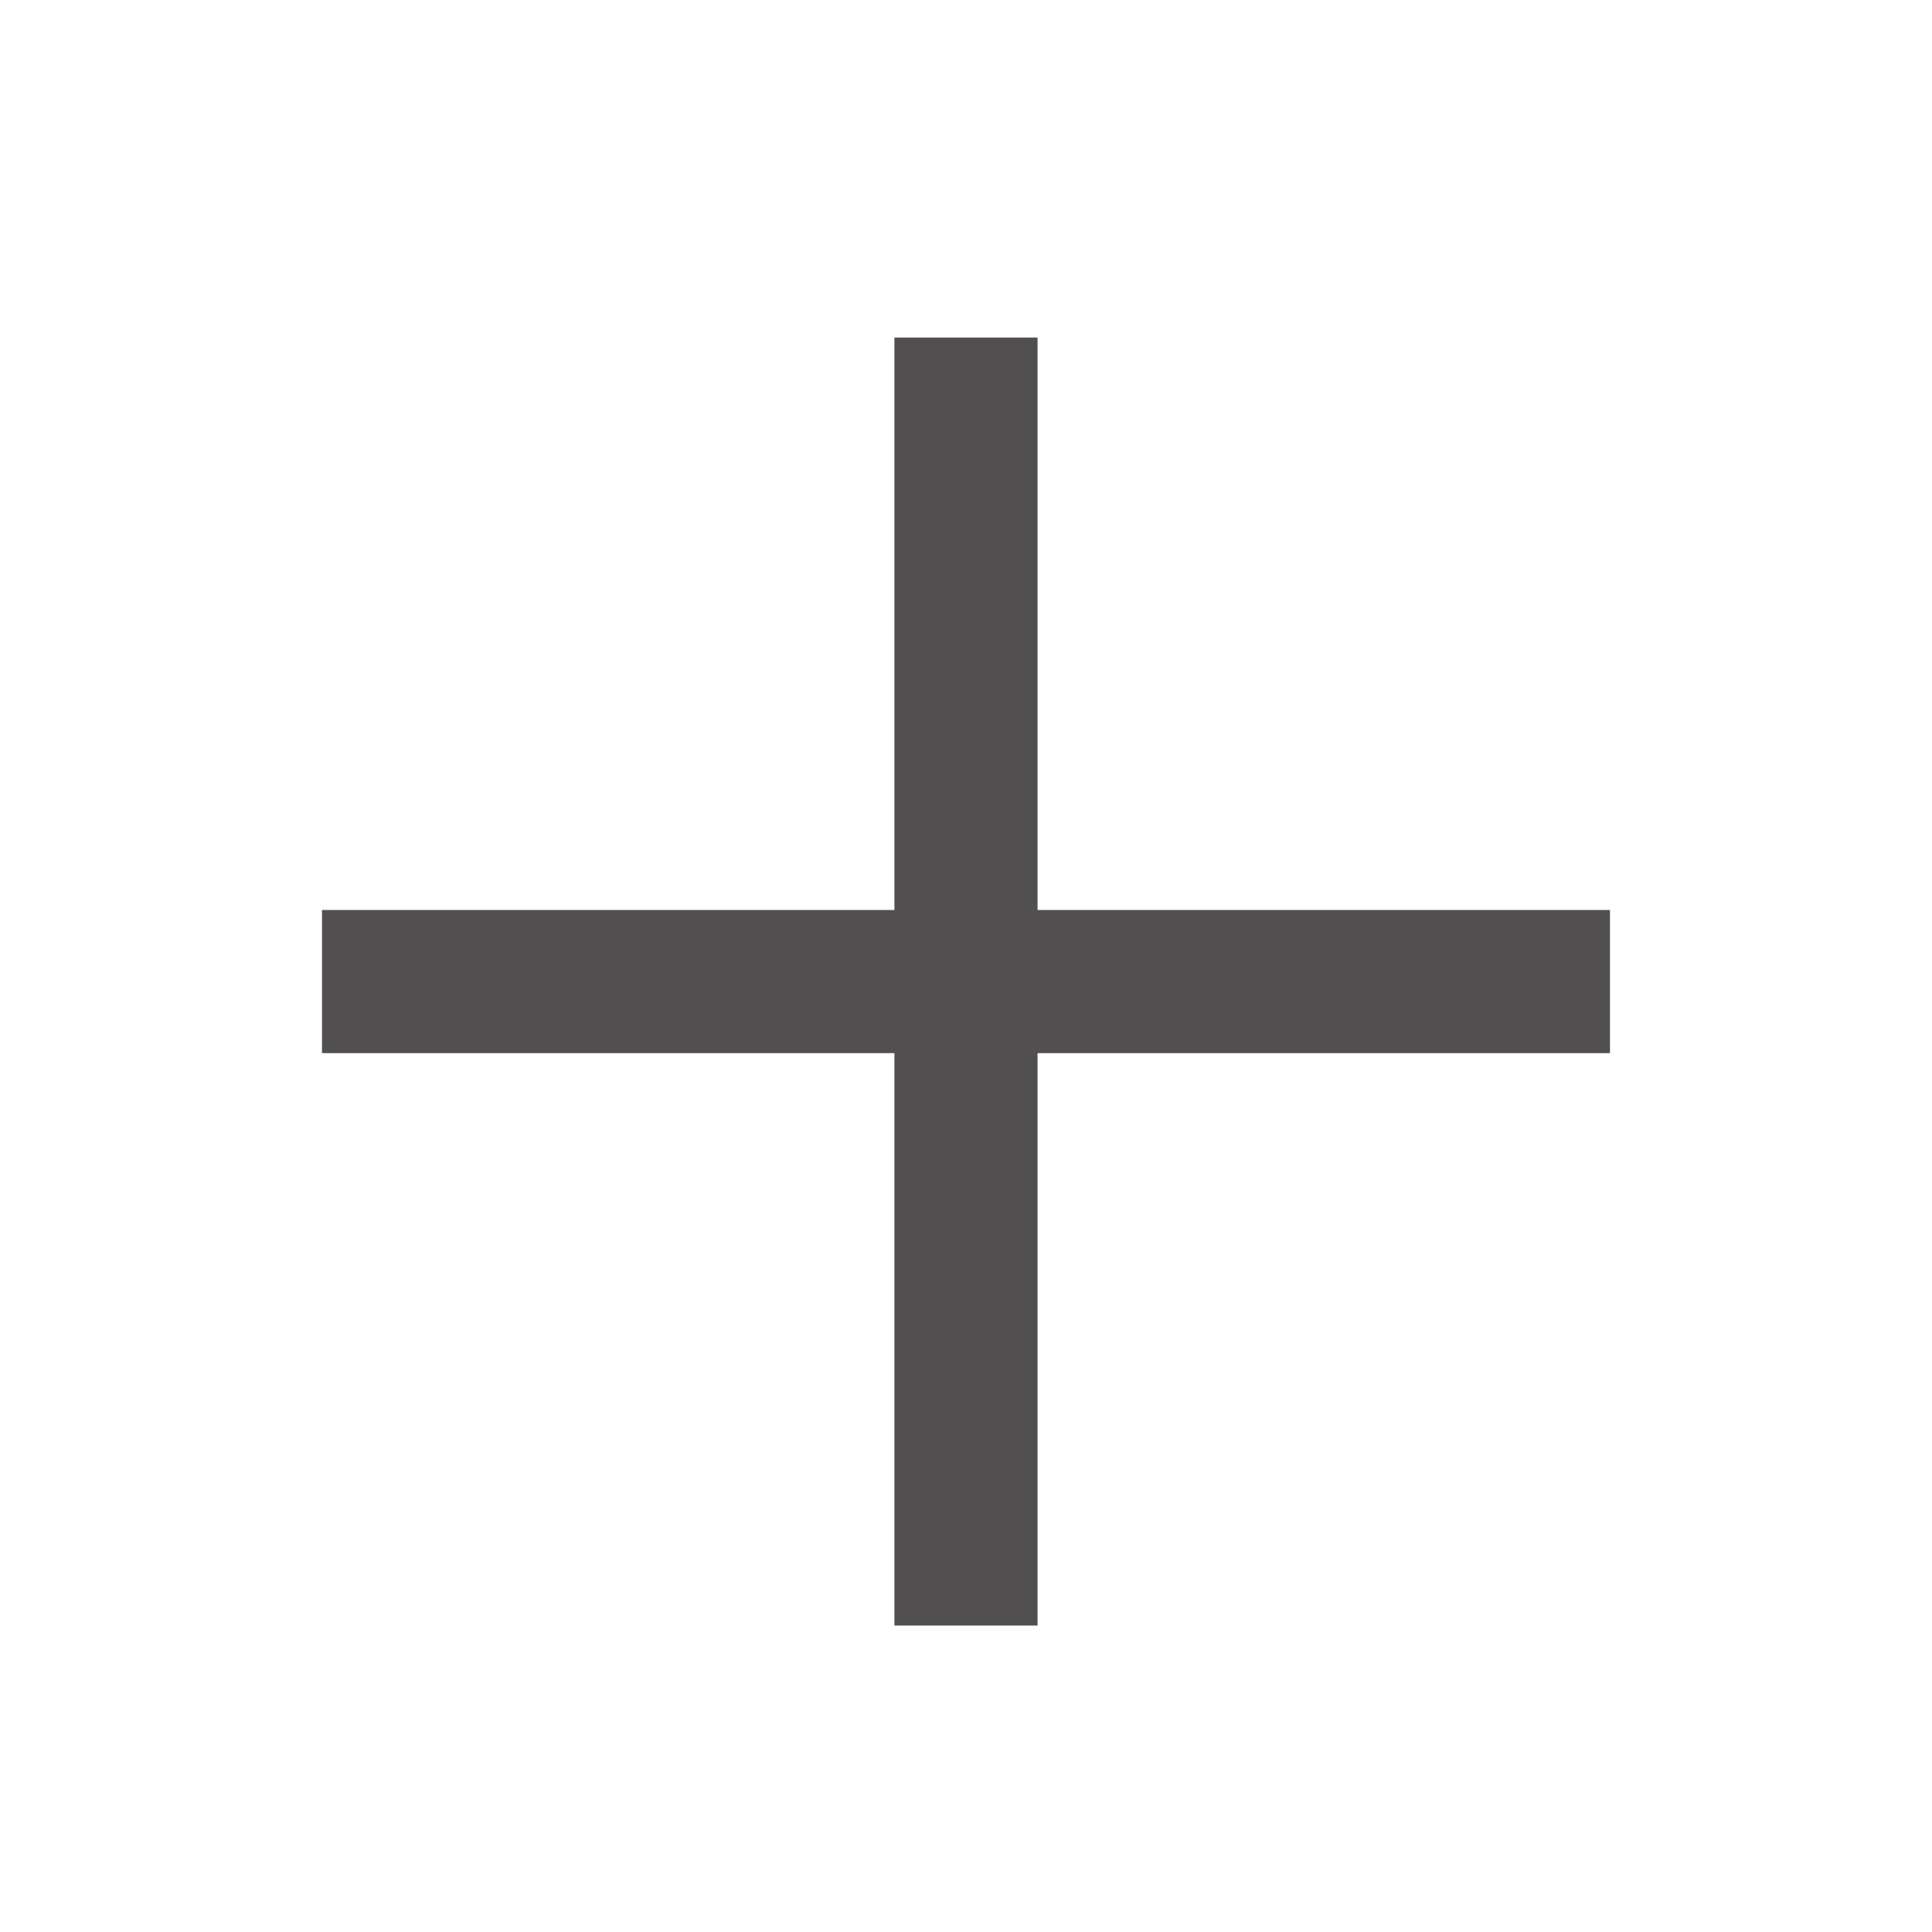
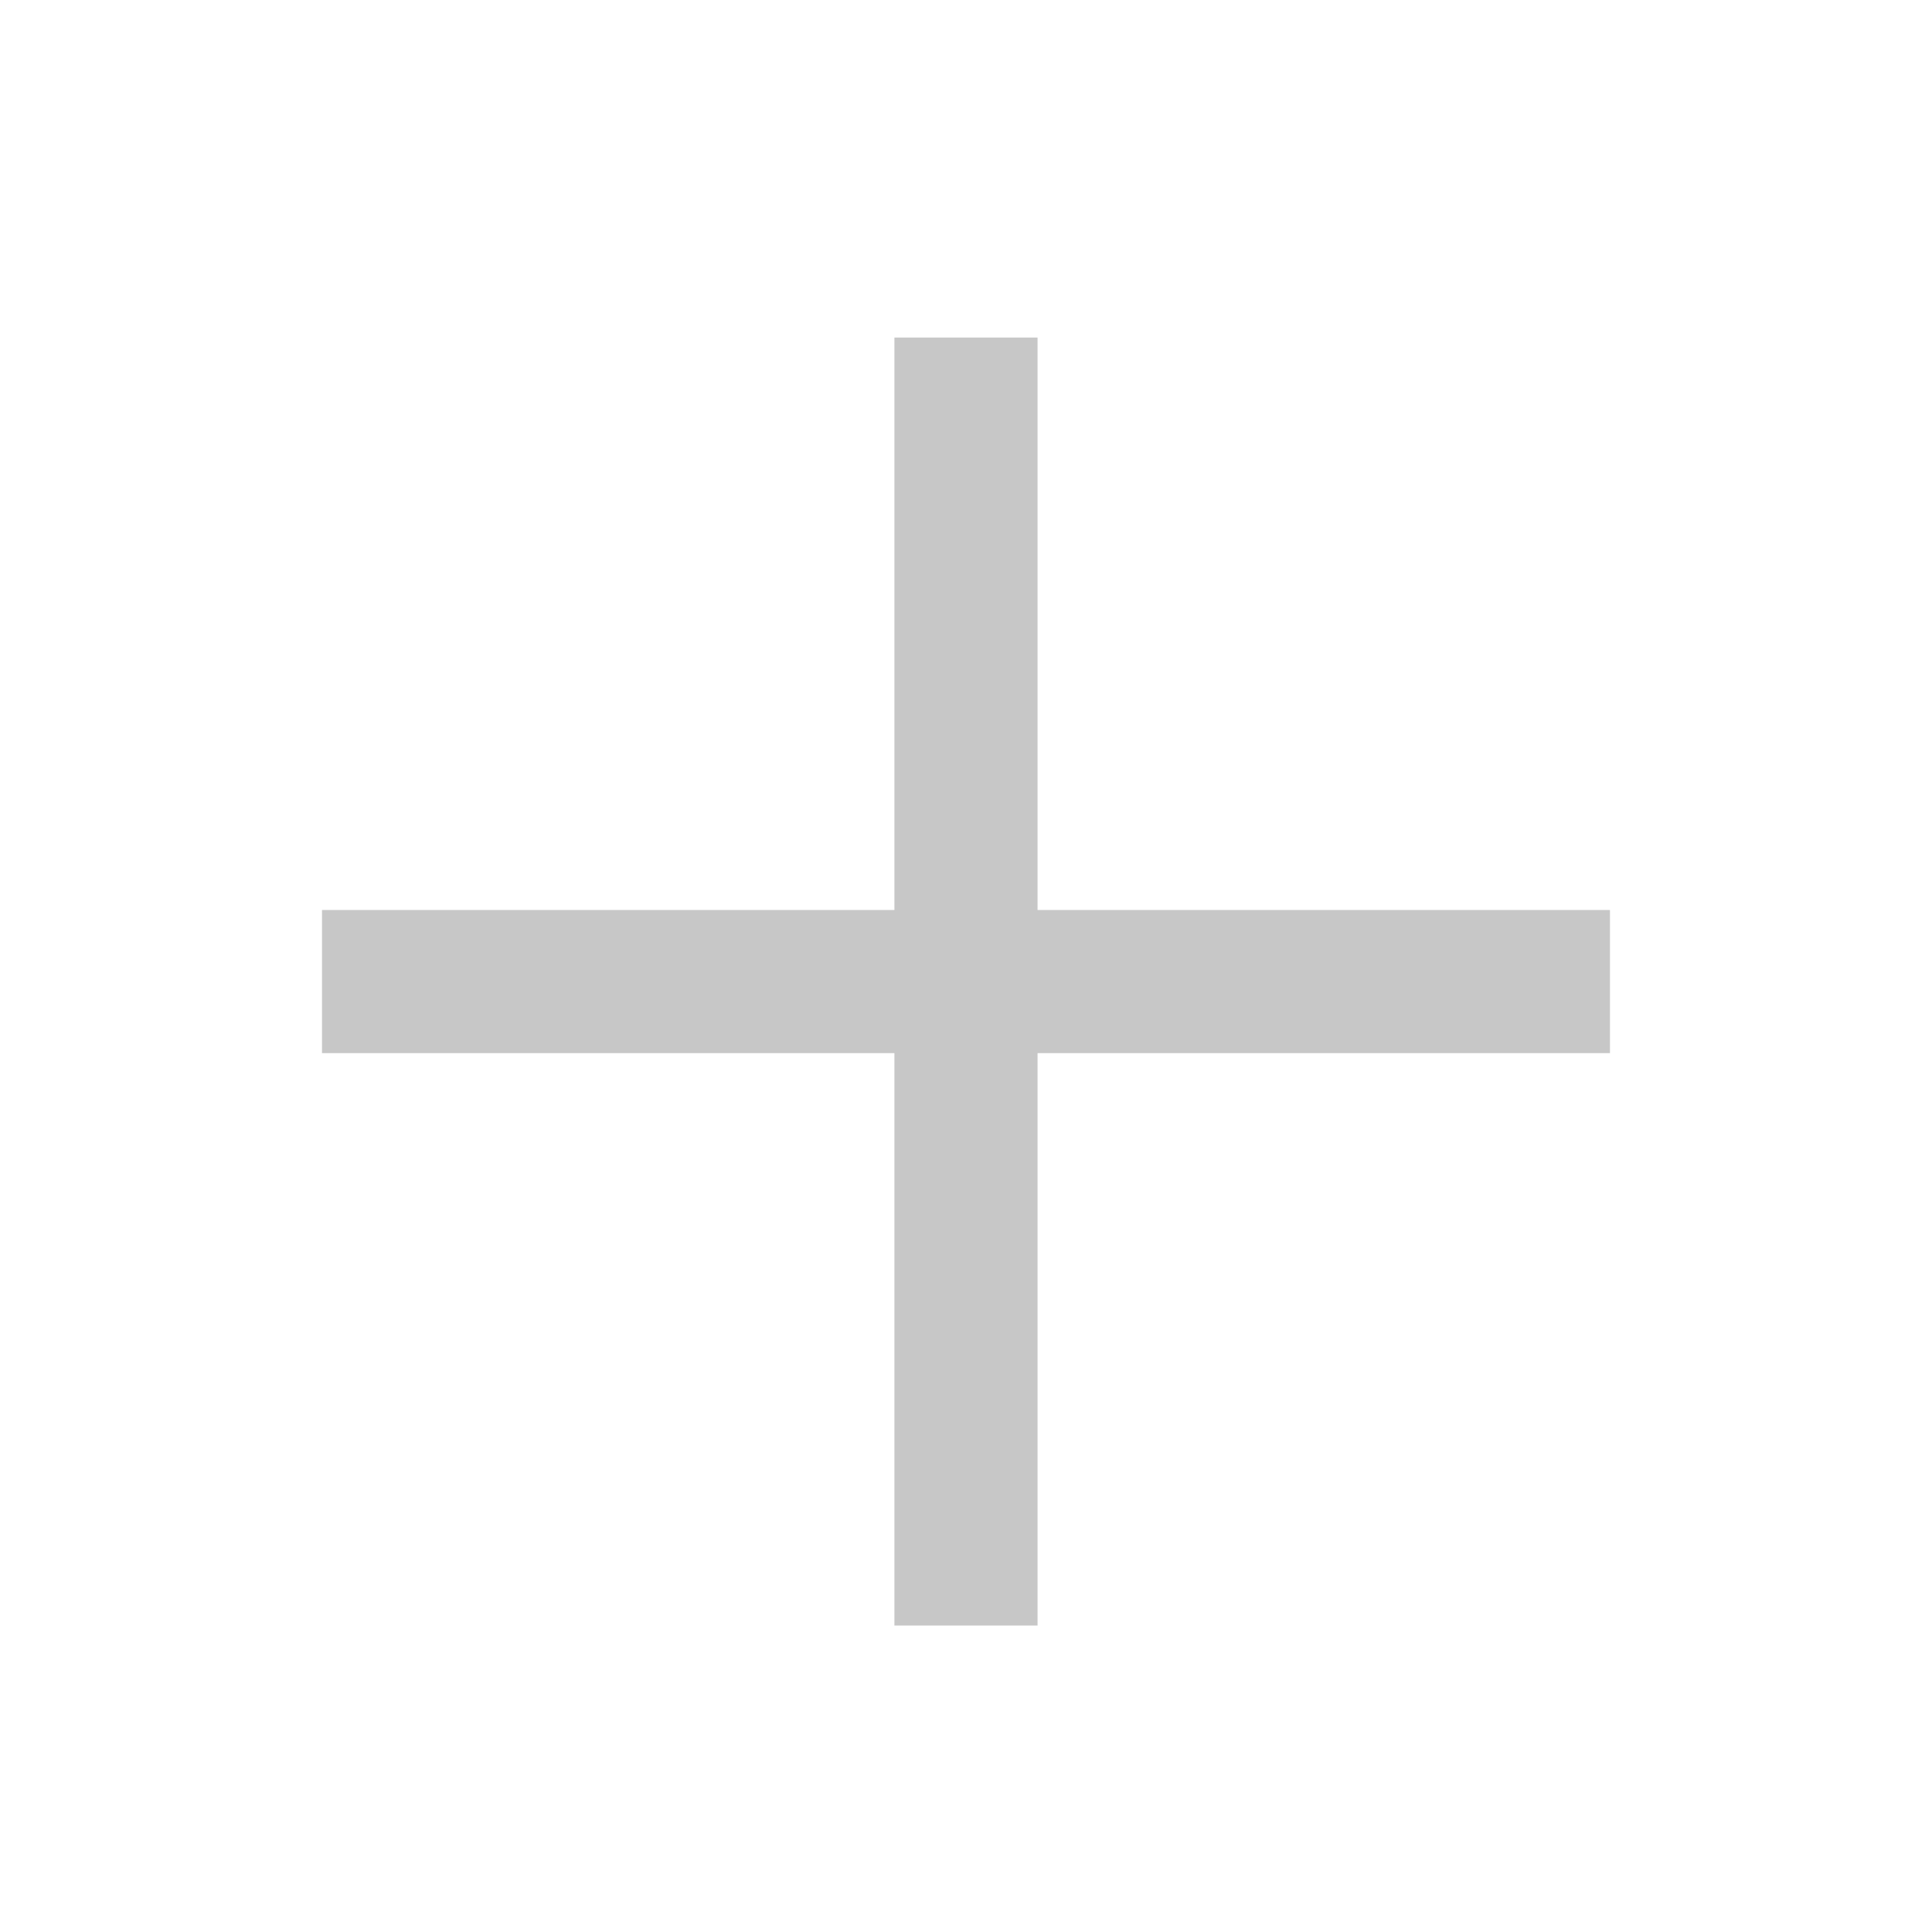
<svg xmlns="http://www.w3.org/2000/svg" width="60" height="60" viewBox="0 0 60 60" fill="none">
-   <path d="M49.999 28.261H32.222V10.483H27.777V28.261H10V32.706H27.777V50.483H32.222V32.706H49.999V28.261Z" fill="#514F4F" />
+   <path d="M49.999 28.261H32.222V10.483H27.777V28.261H10V32.706H27.777V50.483H32.222V32.706H49.999V28.261Z" fill="#c7c7c7" />
</svg>
